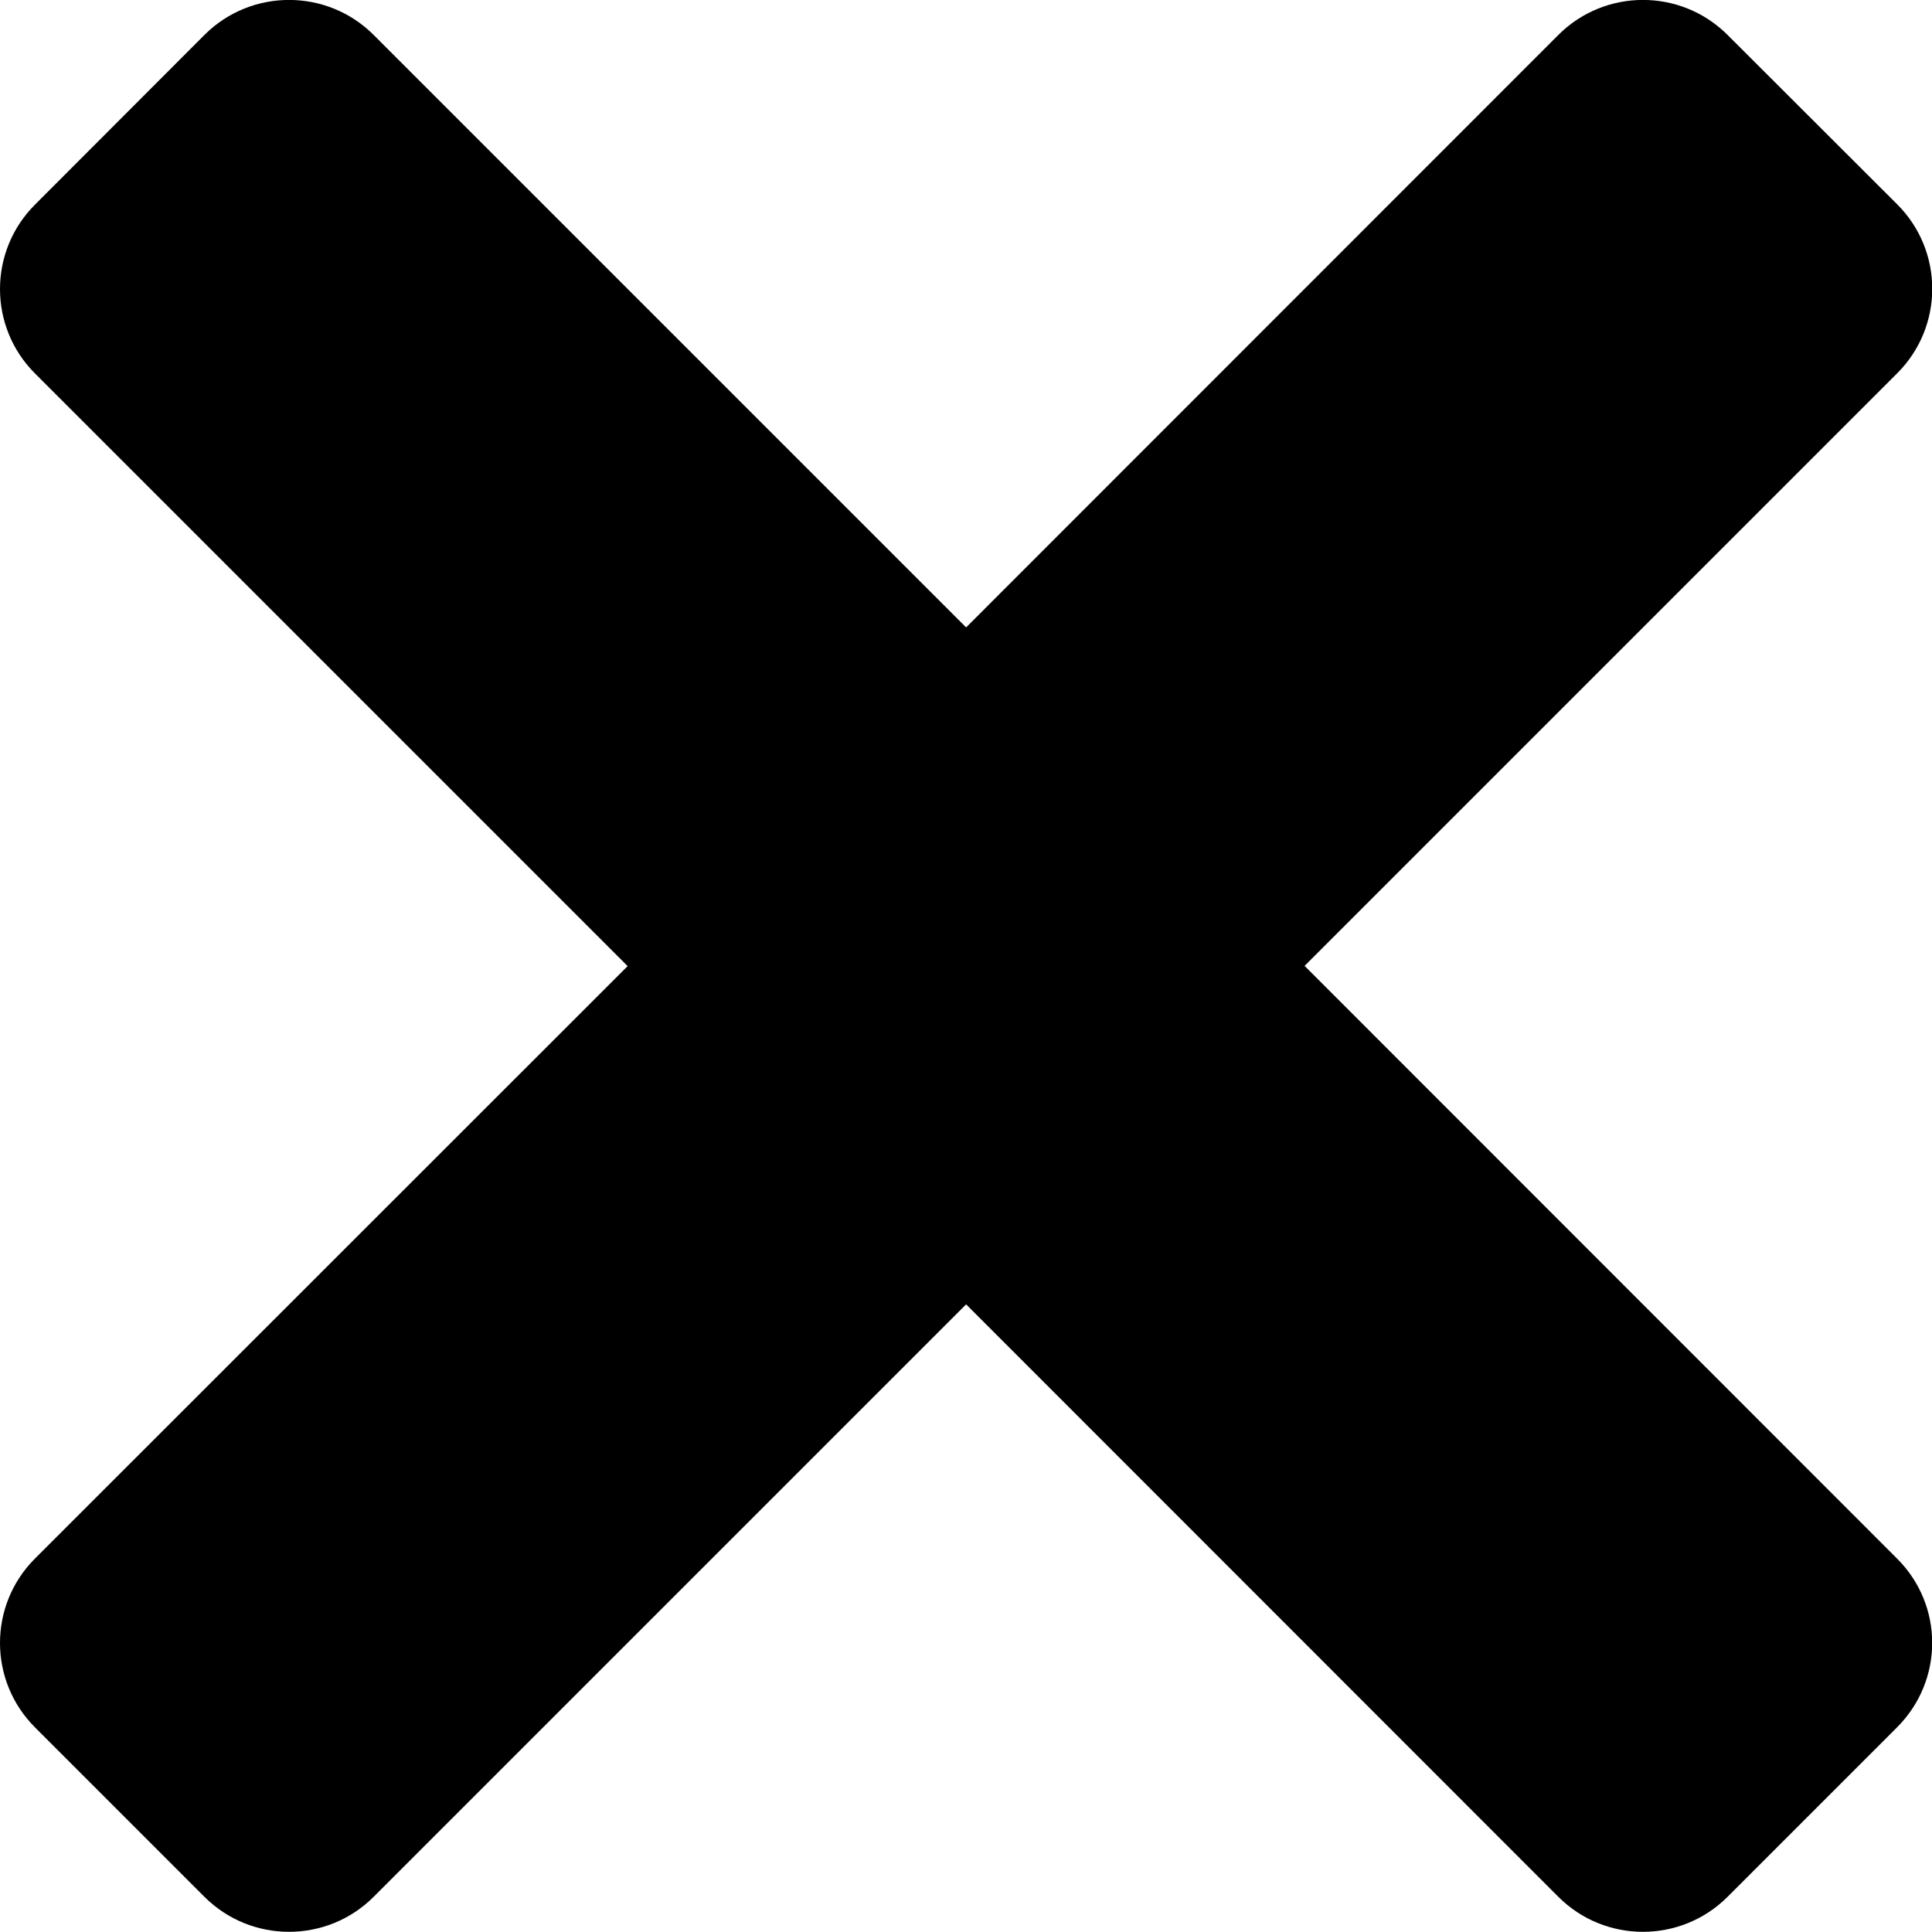
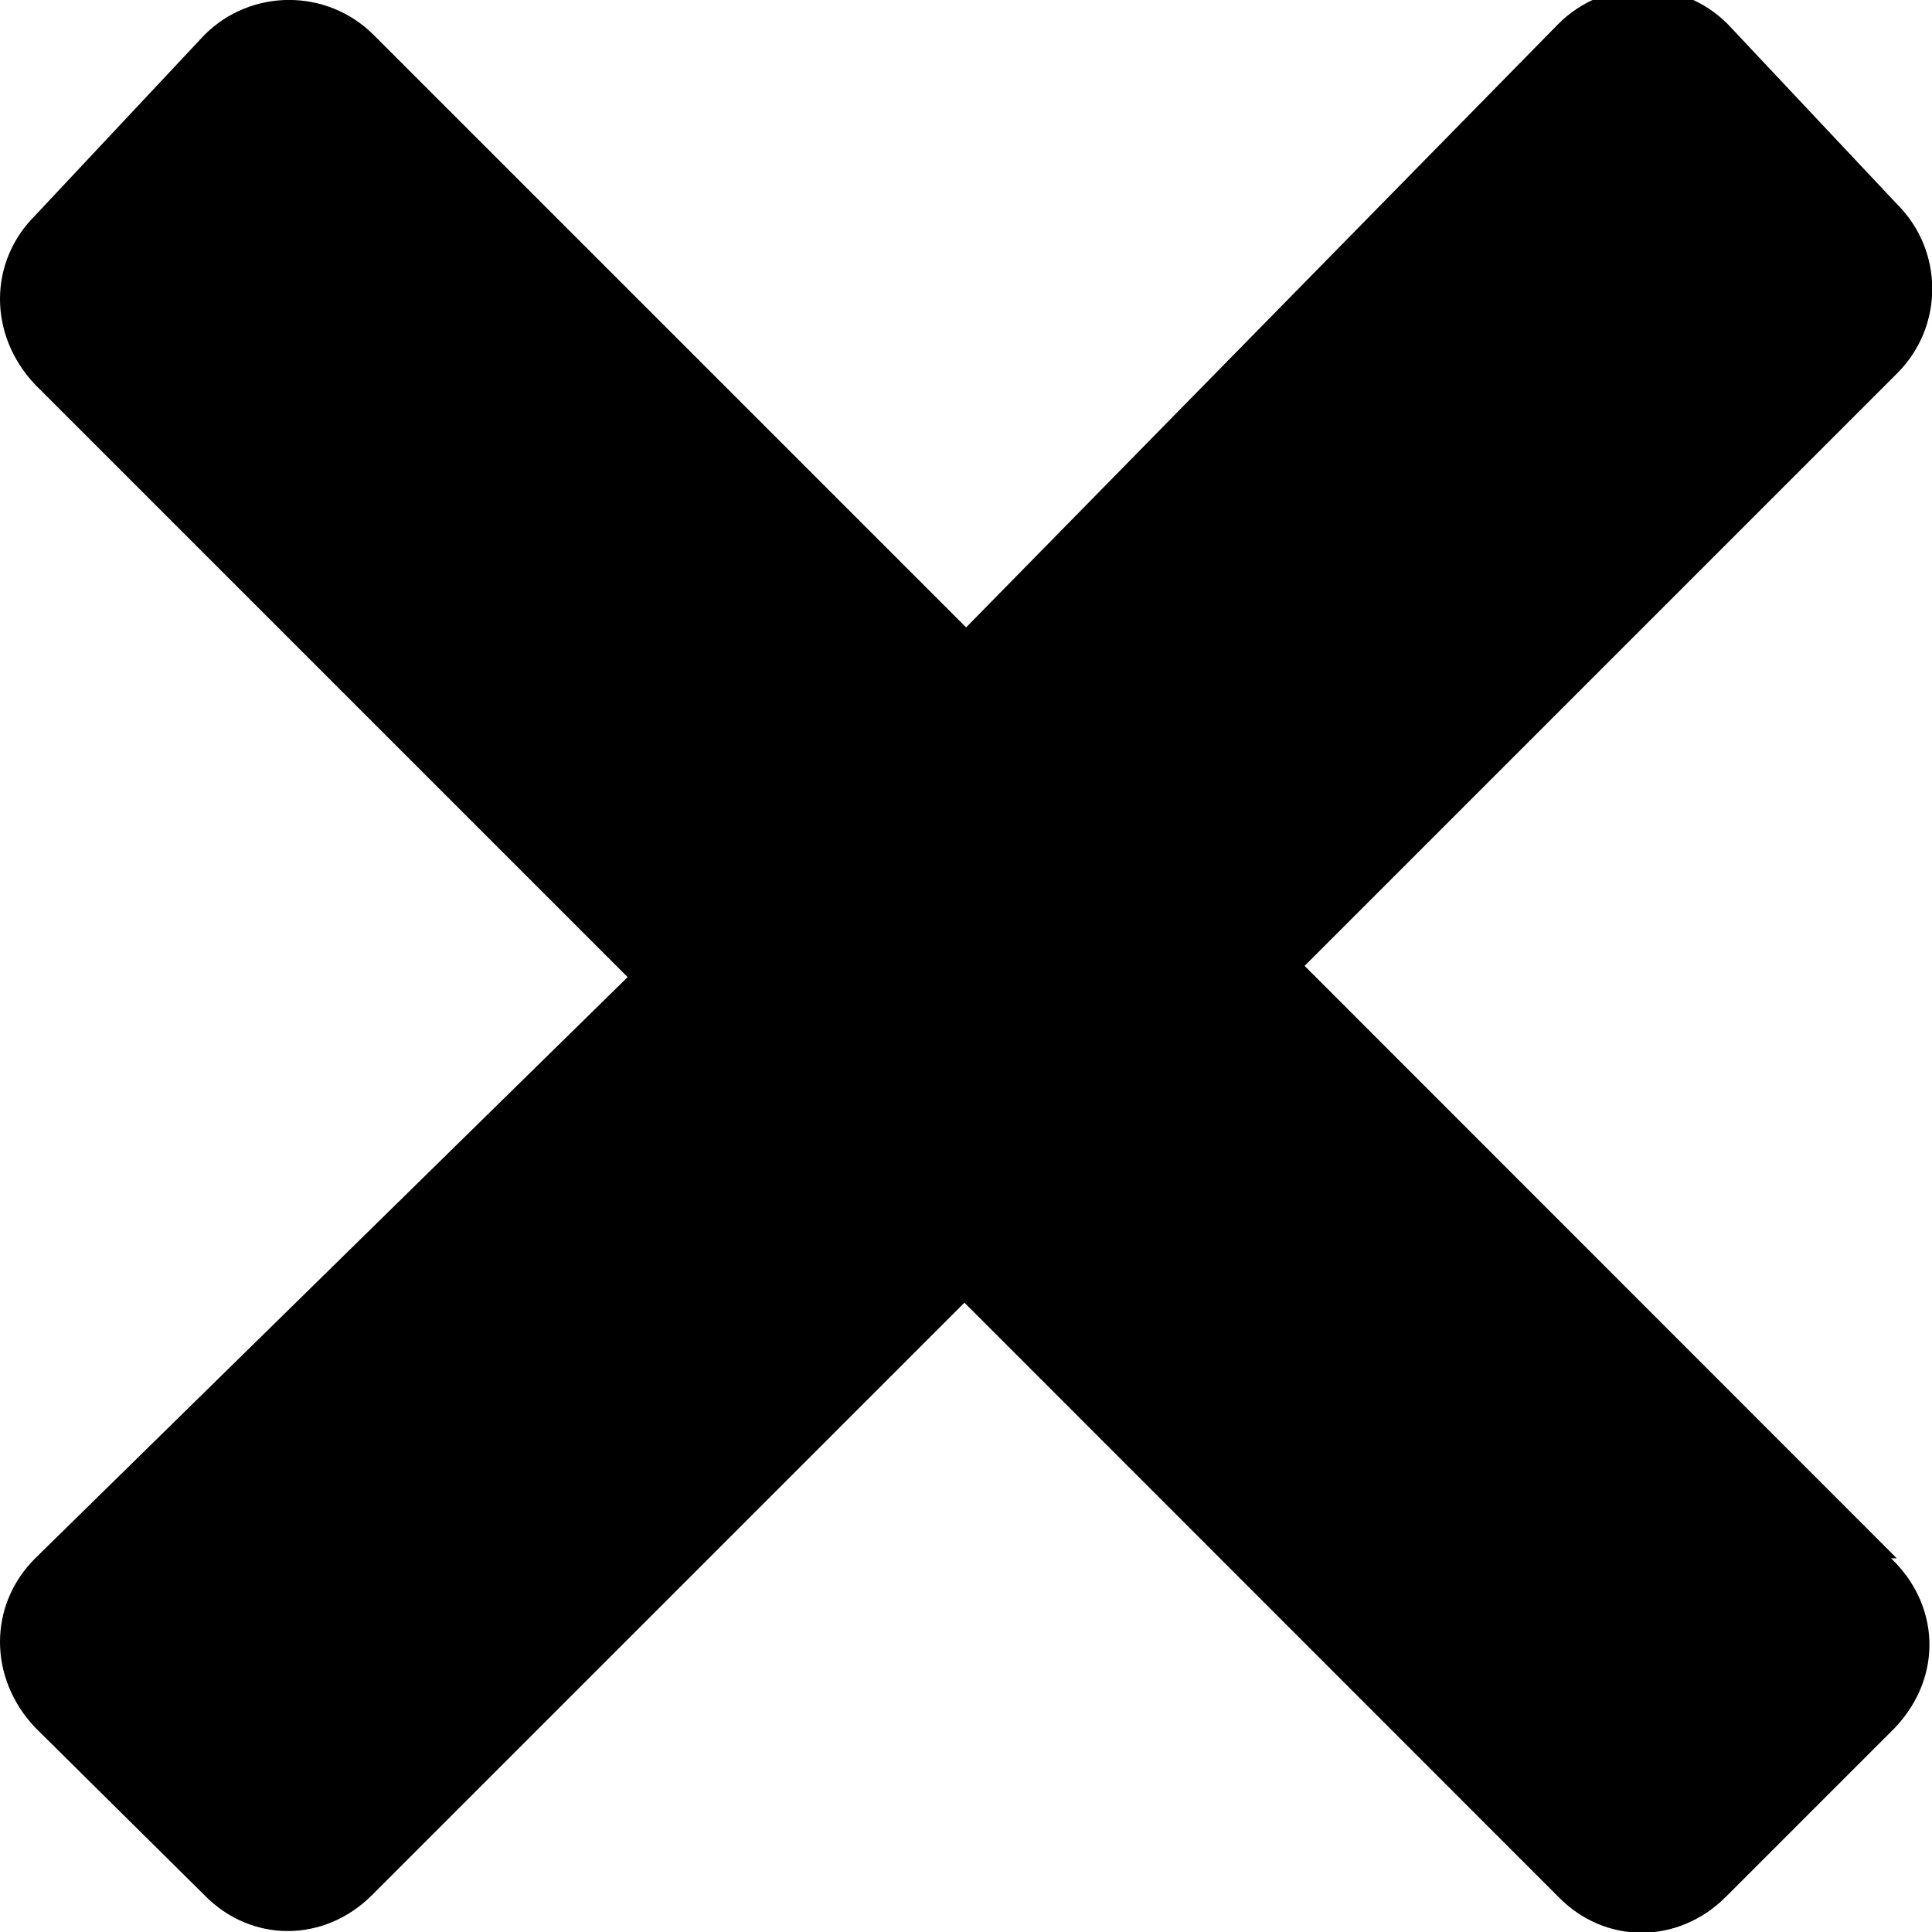
- <svg xmlns="http://www.w3.org/2000/svg" version="1.1" id="Layer_1" x="0px" y="0px" width="8.071px" height="8.07px" viewBox="0 0 8.071 8.07" style="enable-background:new 0 0 8.071 8.07;" xml:space="preserve">
-   <path id="X_1" d="M7.924,6.51L5.45,4.035l2.475-2.475c0.196-0.195,0.196-0.512,0-0.707L7.217,0.146  c-0.195-0.195-0.512-0.195-0.707,0L4.036,2.621L1.561,0.146c-0.195-0.195-0.512-0.195-0.707,0L0.147,0.854  c-0.196,0.195-0.196,0.512,0,0.707l2.475,2.475L0.147,6.51c-0.196,0.195-0.196,0.512,0,0.707l0.707,0.707  c0.195,0.195,0.512,0.195,0.707,0l2.475-2.475L6.51,7.924c0.195,0.195,0.512,0.195,0.707,0l0.707-0.707  C8.121,7.021,8.121,6.705,7.924,6.51z" />
-   <g>
- </g>
-   <g>
- </g>
-   <g>
- </g>
-   <g>
- </g>
-   <g>
- </g>
-   <g>
- </g>
-   <g>
- </g>
-   <g>
- </g>
-   <g>
- </g>
-   <g>
- </g>
-   <g>
- </g>
-   <g>
- </g>
-   <g>
- </g>
-   <g>
- </g>
-   <g>
- </g>
+ <svg xmlns="http://www.w3.org/2000/svg" version="1.1" x="0px" y="0px" width="8.071px" height="8.07px" viewBox="0 0 8.071 8.07" xml:space="preserve" class="style0">
+   <style>.style0{enable-background:	new 0 0 8.071 8.07;}</style>
+   <path d="M7.924 6.51L5.45 4.035l2.475-2.475c0.196-0.195 0.196-0.512 0-0.707L7.217 0.1 c-0.195-0.195-0.512-0.195-0.707 0L4.036 2.621L1.561 0.146c-0.195-0.195-0.512-0.195-0.707 0L0.147 0.9 c-0.196 0.195-0.196 0.5 0 0.707l2.475 2.475L0.147 6.51c-0.196 0.195-0.196 0.5 0 0.707l0.707 0.7 c0.195 0.2 0.5 0.2 0.7 0l2.475-2.475L6.51 7.924c0.195 0.2 0.5 0.2 0.7 0l0.707-0.707 C8.121 7 8.1 6.7 7.9 6.51z" />
+   <g />
+   <g />
+   <g />
+   <g />
+   <g />
+   <g />
+   <g />
+   <g />
+   <g />
+   <g />
+   <g />
+   <g />
+   <g />
+   <g />
+   <g />
</svg>
